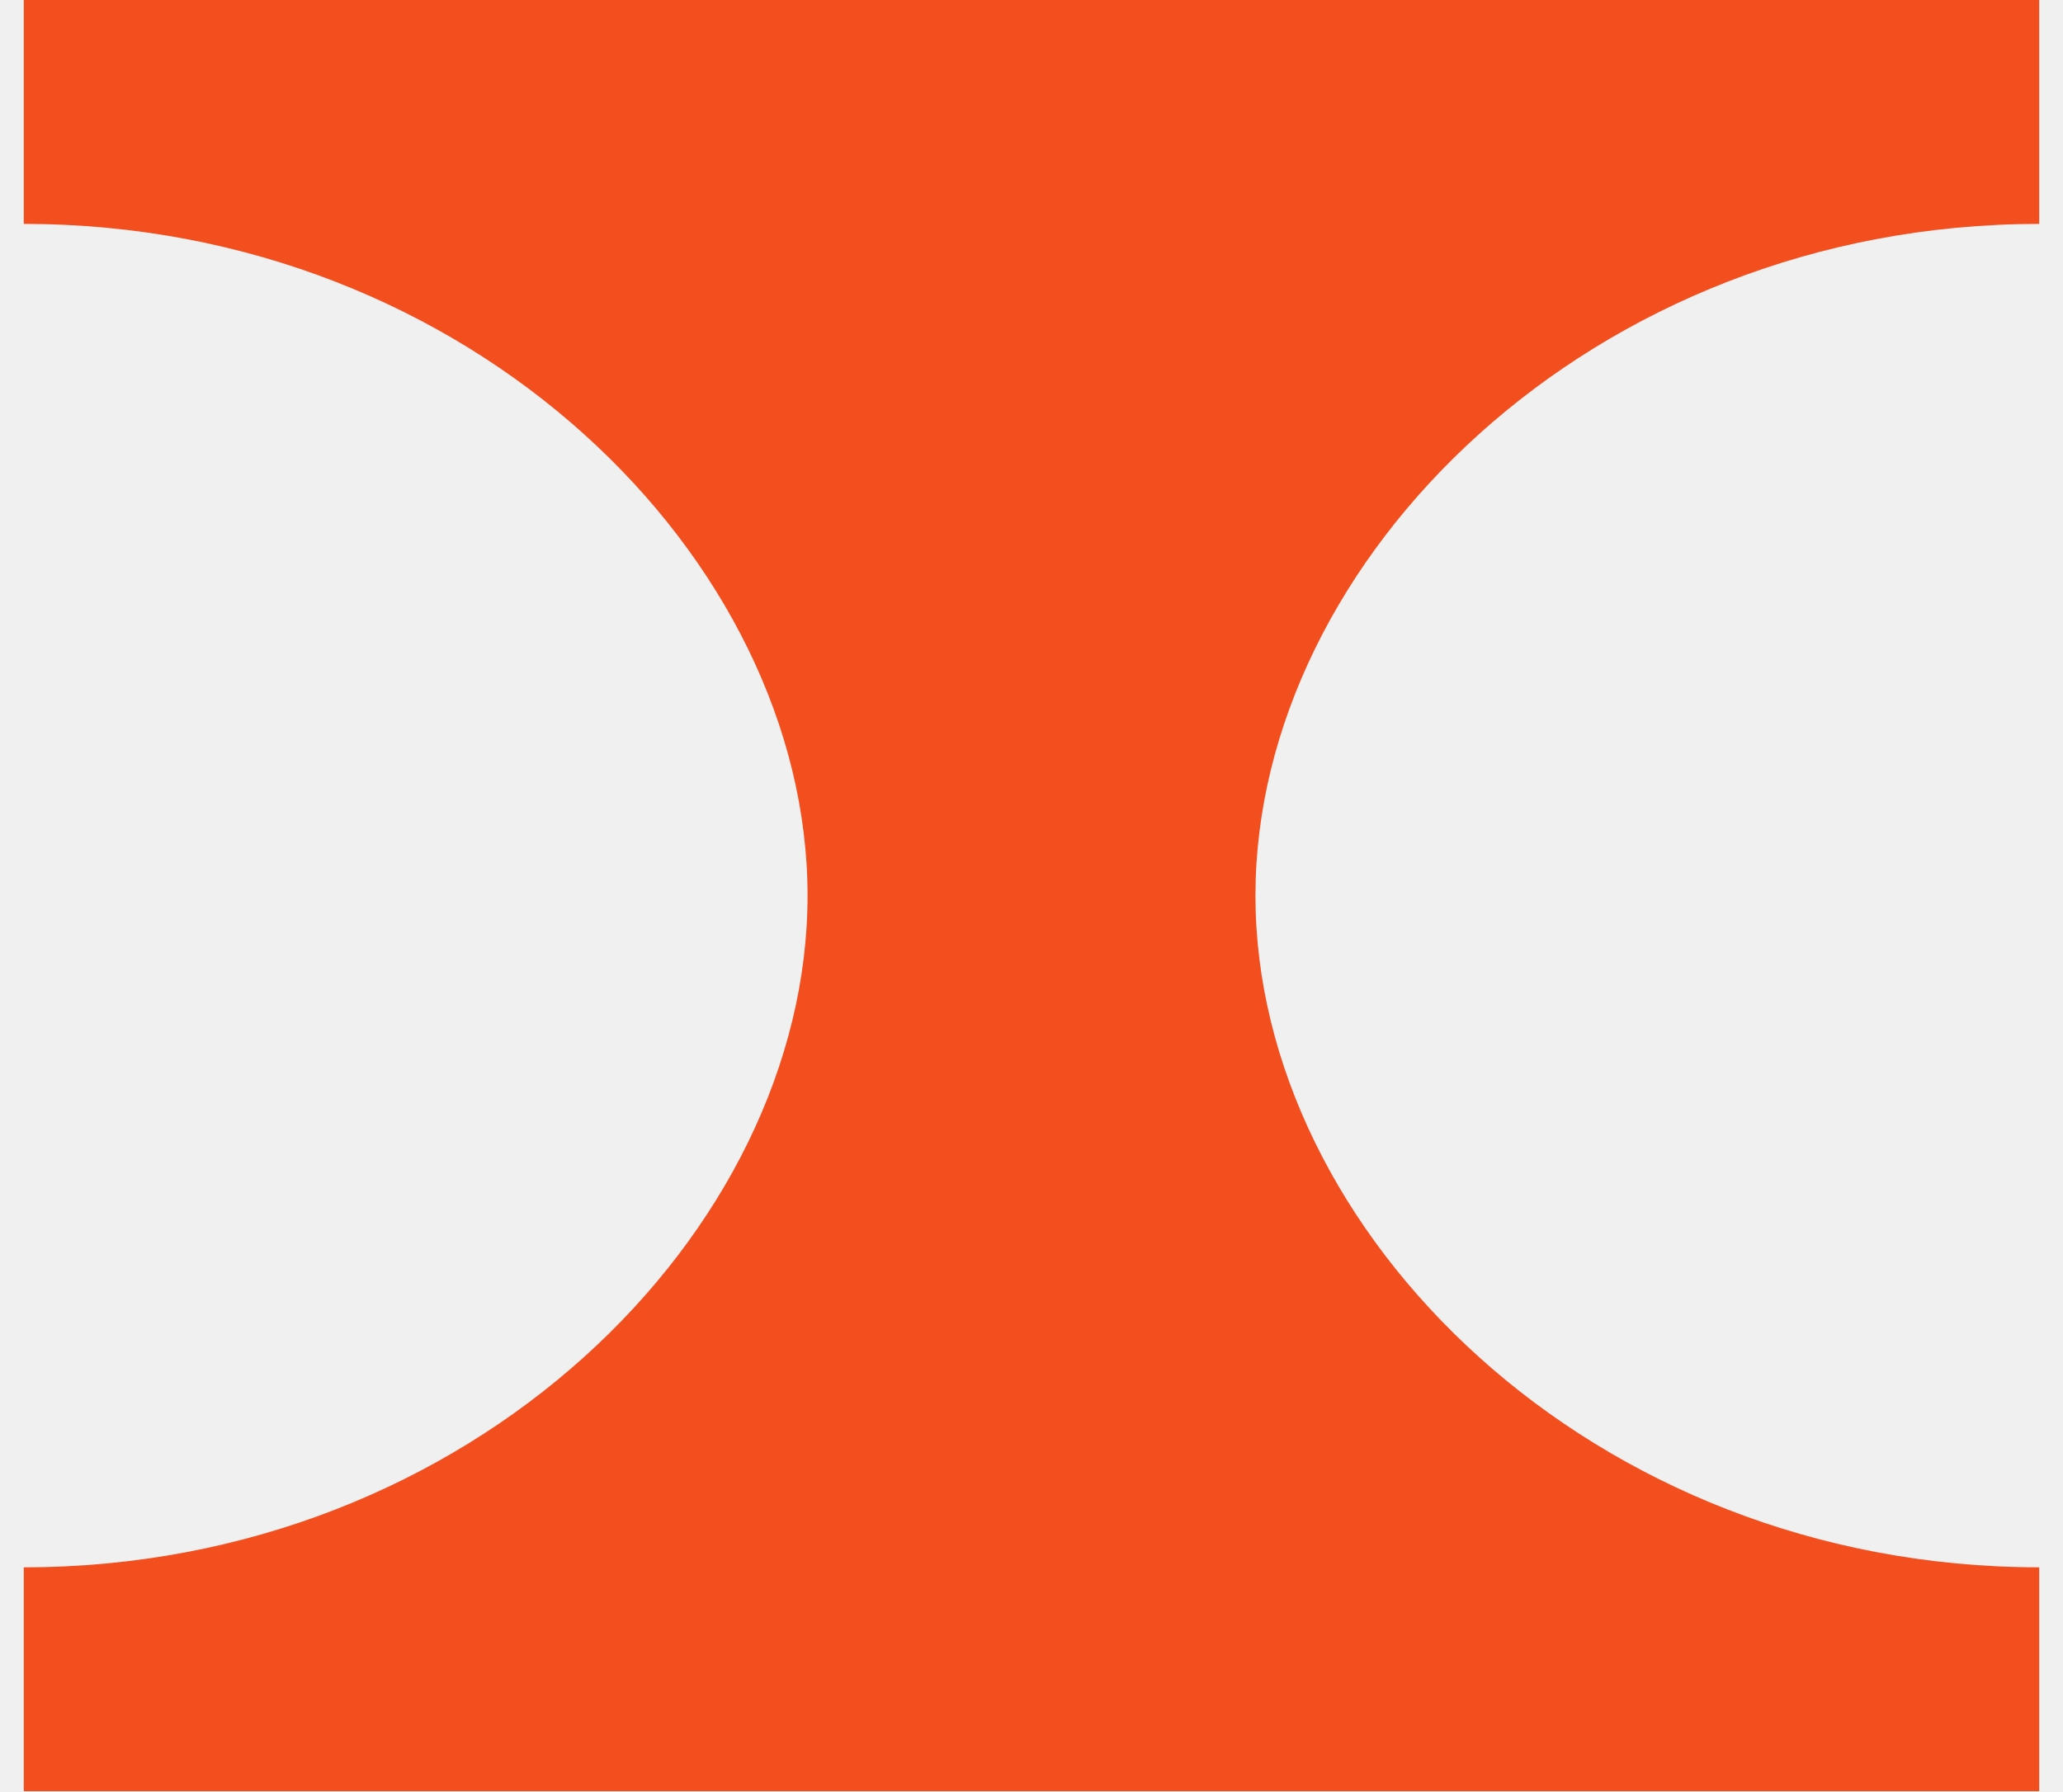
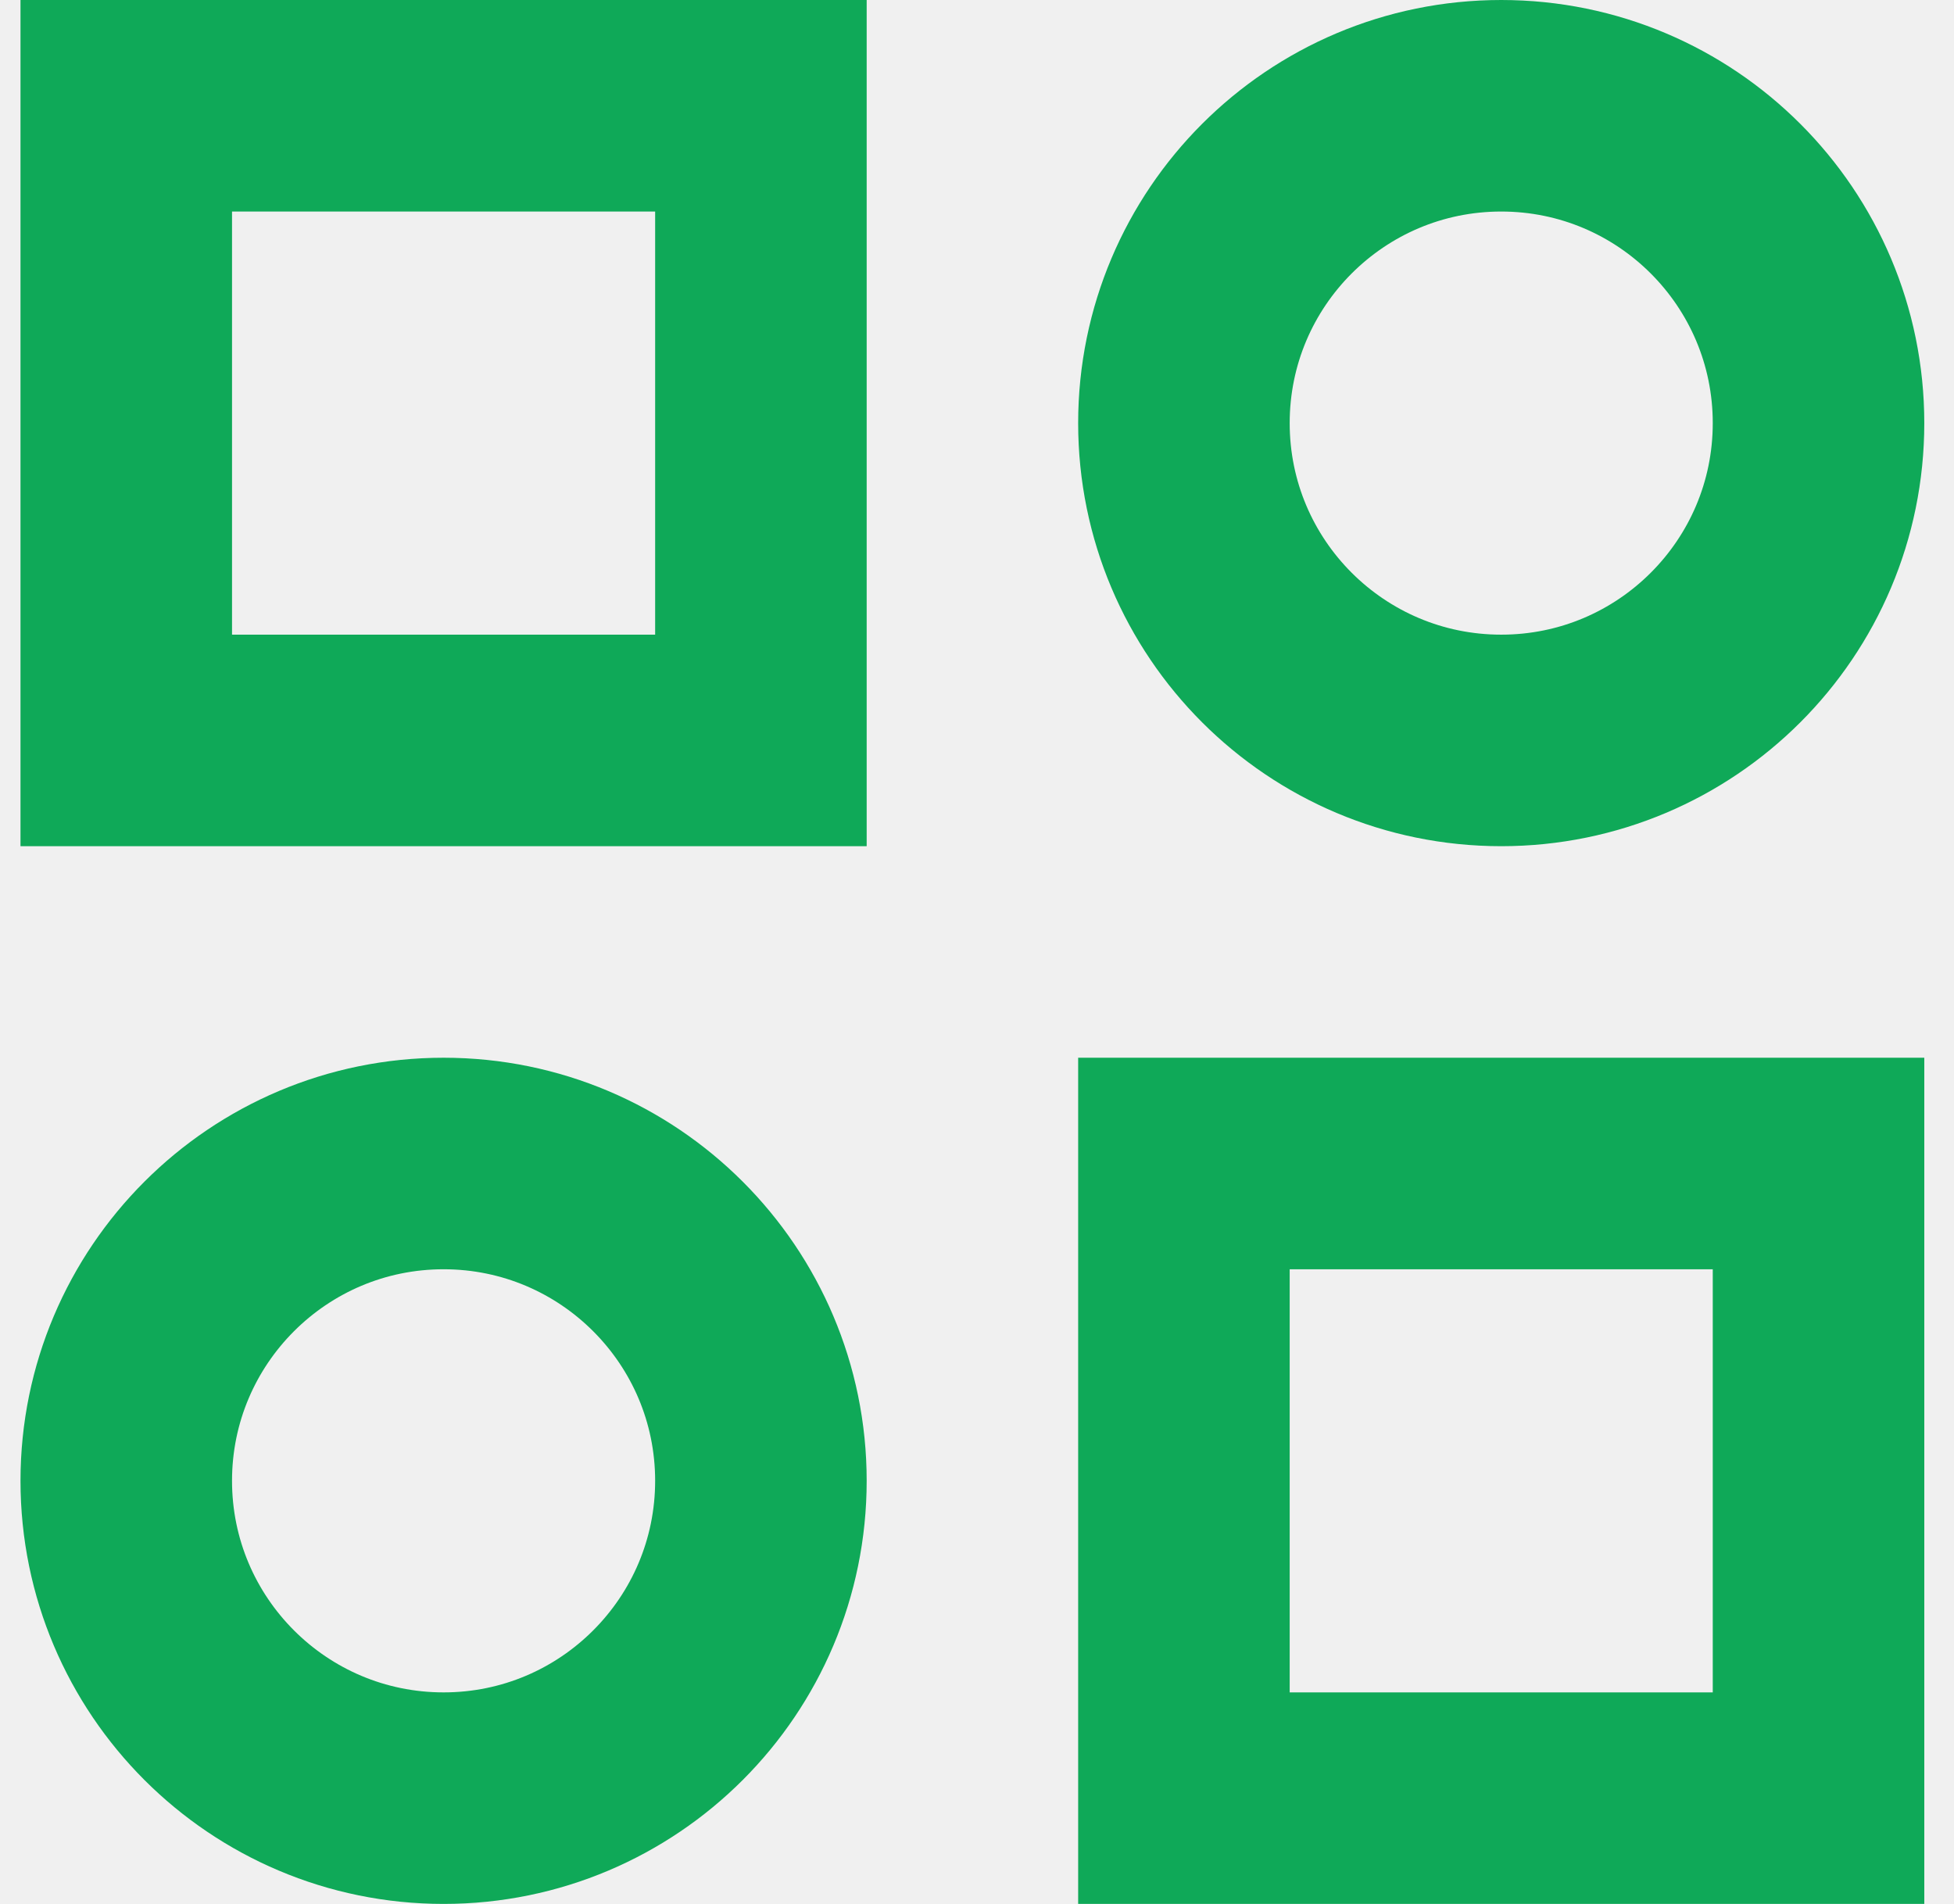
- <svg xmlns="http://www.w3.org/2000/svg" width="38" height="33" viewBox="0 0 38 33" fill="none">
-   <g clip-path="url(#clip0_12_859)">
-     <path d="M0.438 4.125V0H37.562V4.125C29.312 4.125 23.125 10.312 23.125 16.5C23.125 22.688 29.312 28.875 37.562 28.875V33H0.438V28.875C8.688 28.875 14.875 22.688 14.875 16.5C14.875 10.312 8.688 4.125 0.438 4.125Z" fill="#F24E1E" />
+ <svg xmlns="http://www.w3.org/2000/svg" width="39" height="38" viewBox="0 0 39 38" fill="none">
+   <g clip-path="url(#clip0_12_863)">
+     <path d="M29.963 14.778C33.461 14.778 36.296 11.943 36.296 8.445C36.296 4.947 33.461 2.111 29.963 2.111C26.465 2.111 23.63 4.947 23.63 8.445C23.63 11.943 26.465 14.778 29.963 14.778Z" stroke="#0FA958" stroke-width="4.222" />
+     <path d="M8.854 35.889C12.351 35.889 15.187 33.053 15.187 29.555C15.187 26.058 12.351 23.222 8.854 23.222C5.356 23.222 2.52 26.058 2.52 29.555C2.52 33.053 5.356 35.889 8.854 35.889Z" stroke="#0FA958" stroke-width="4.222" />
+     <path d="M36.296 23.222H23.63V35.889H36.296V23.222Z" stroke="#0FA958" stroke-width="4.222" />
+     <path d="M15.187 2.111H2.52V14.778H15.187V2.111Z" stroke="#0FA958" stroke-width="4.222" />
  </g>
  <defs>
-     <clipPath id="clip0_12_859">
-       <rect width="38" height="33" fill="white" />
+     <clipPath id="clip0_12_863">
+       <rect width="39" height="38" fill="white" />
    </clipPath>
  </defs>
</svg>
